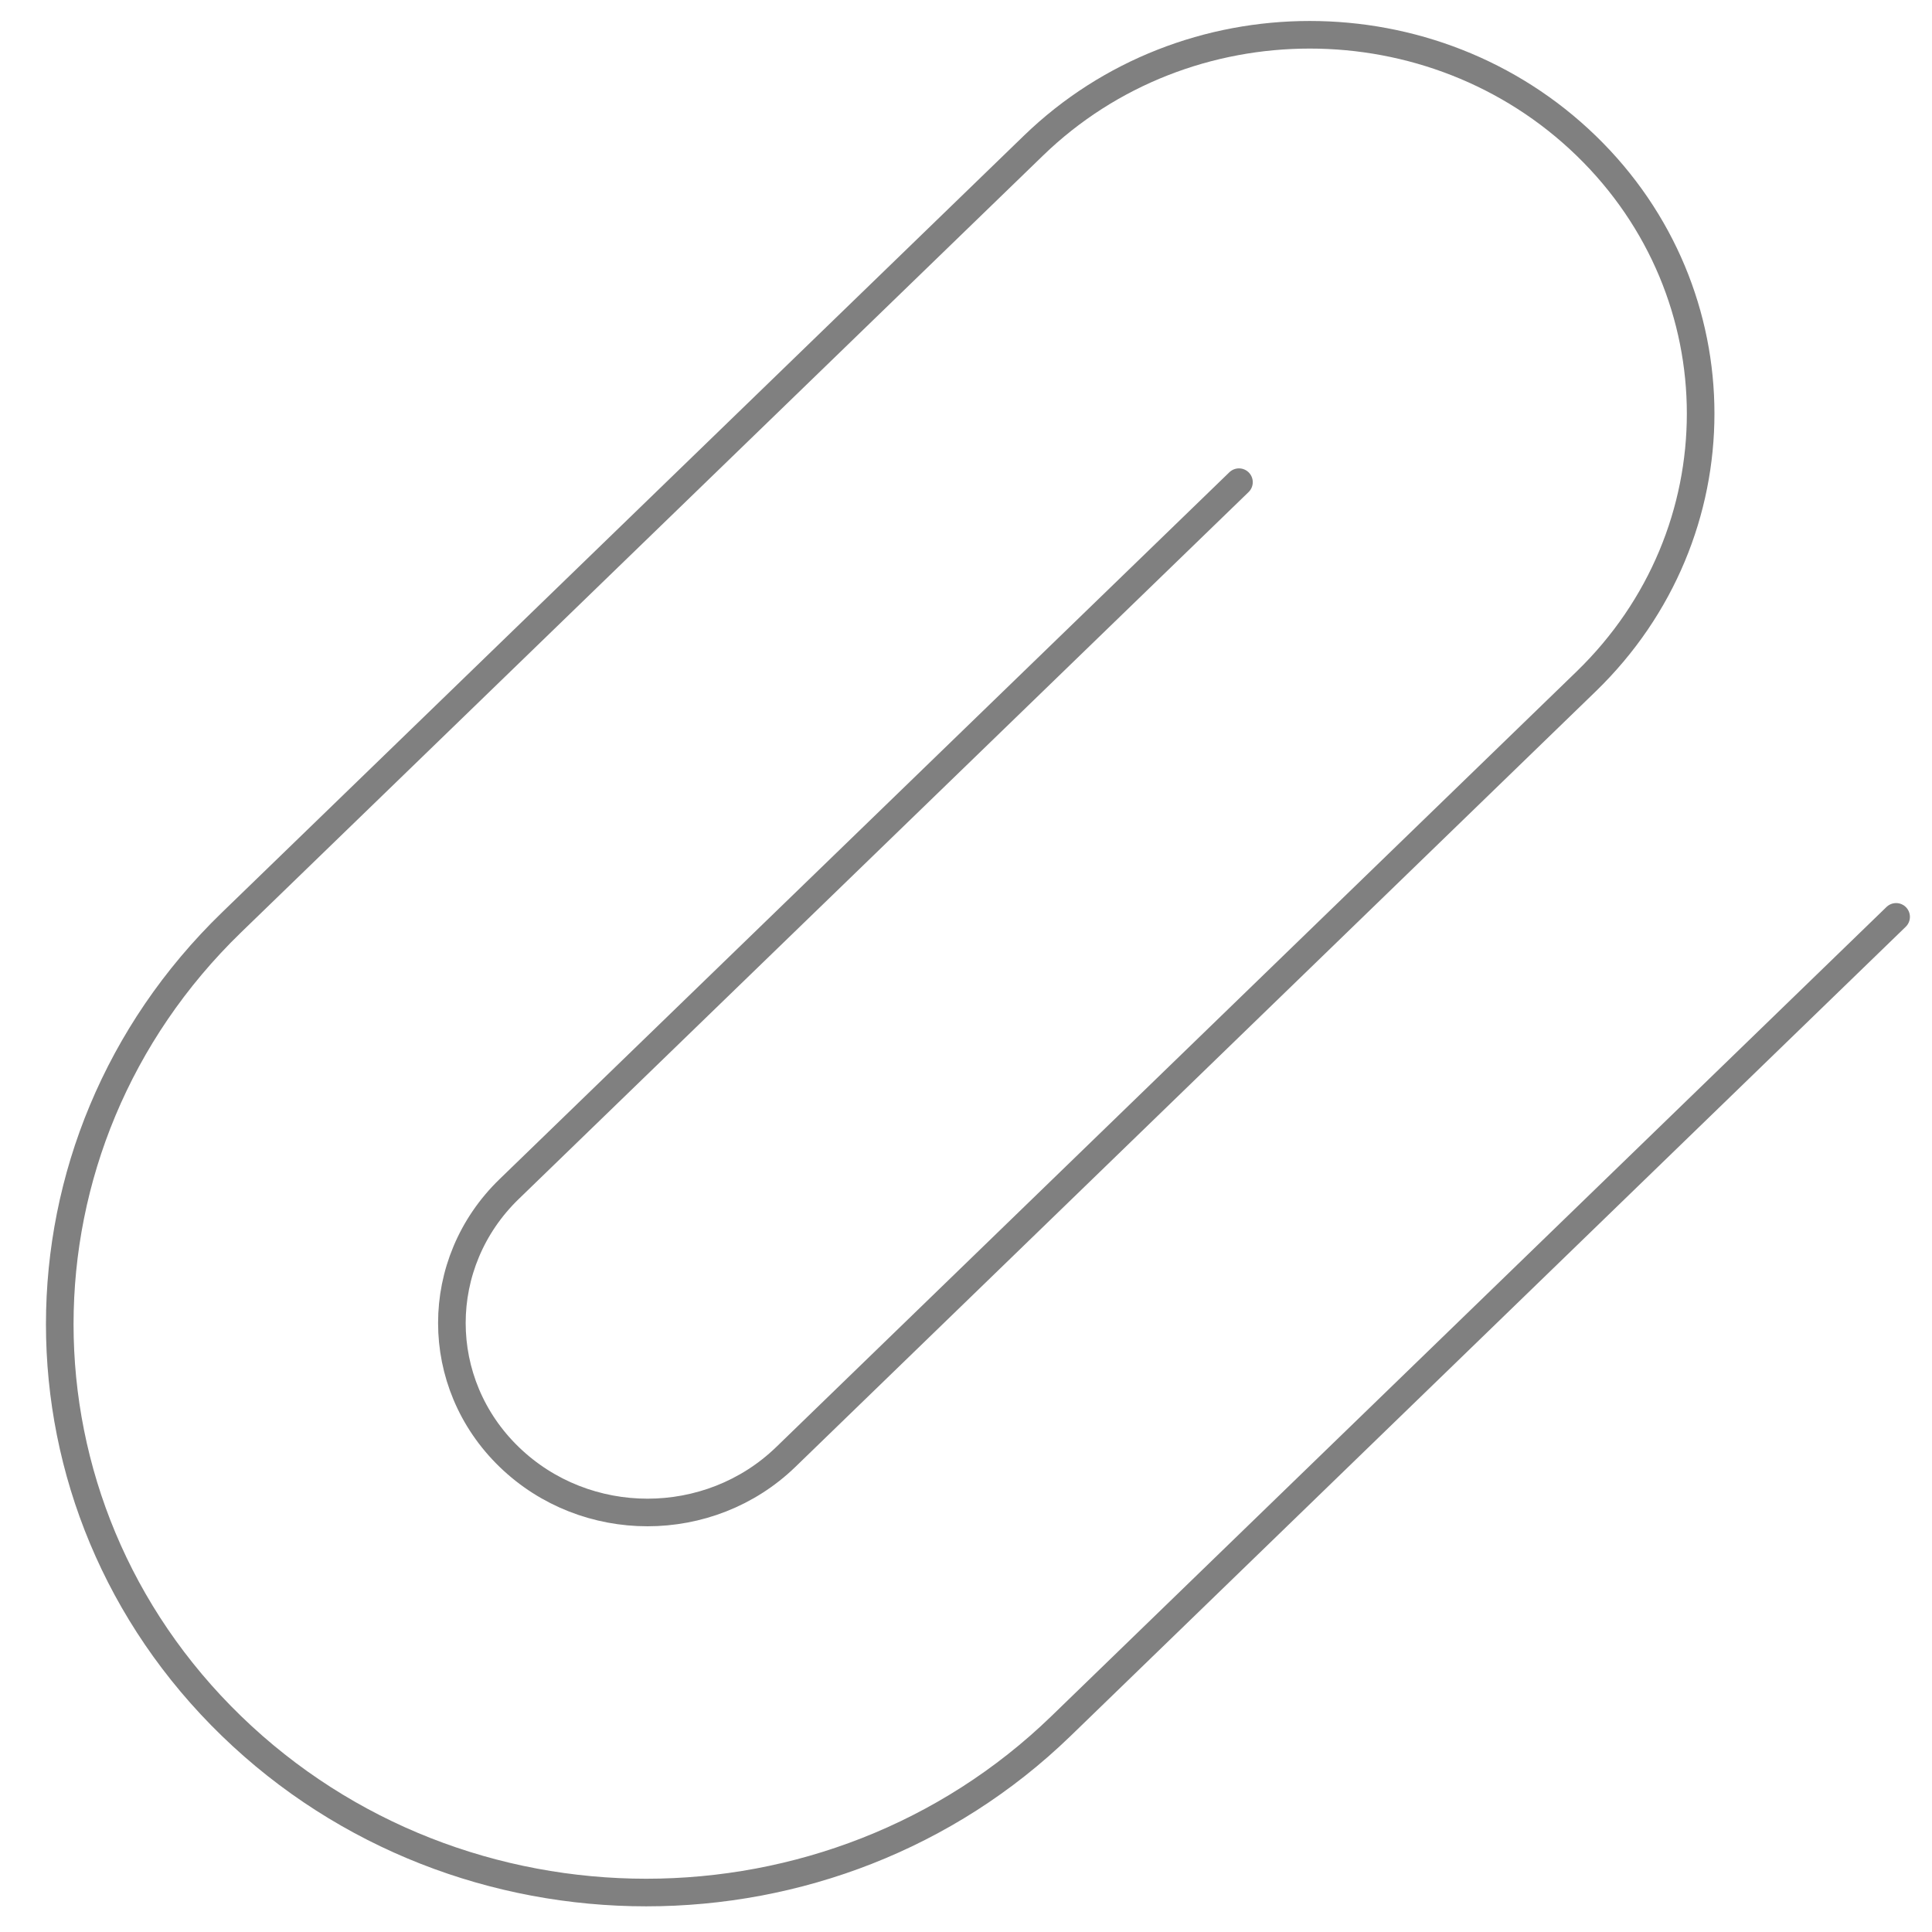
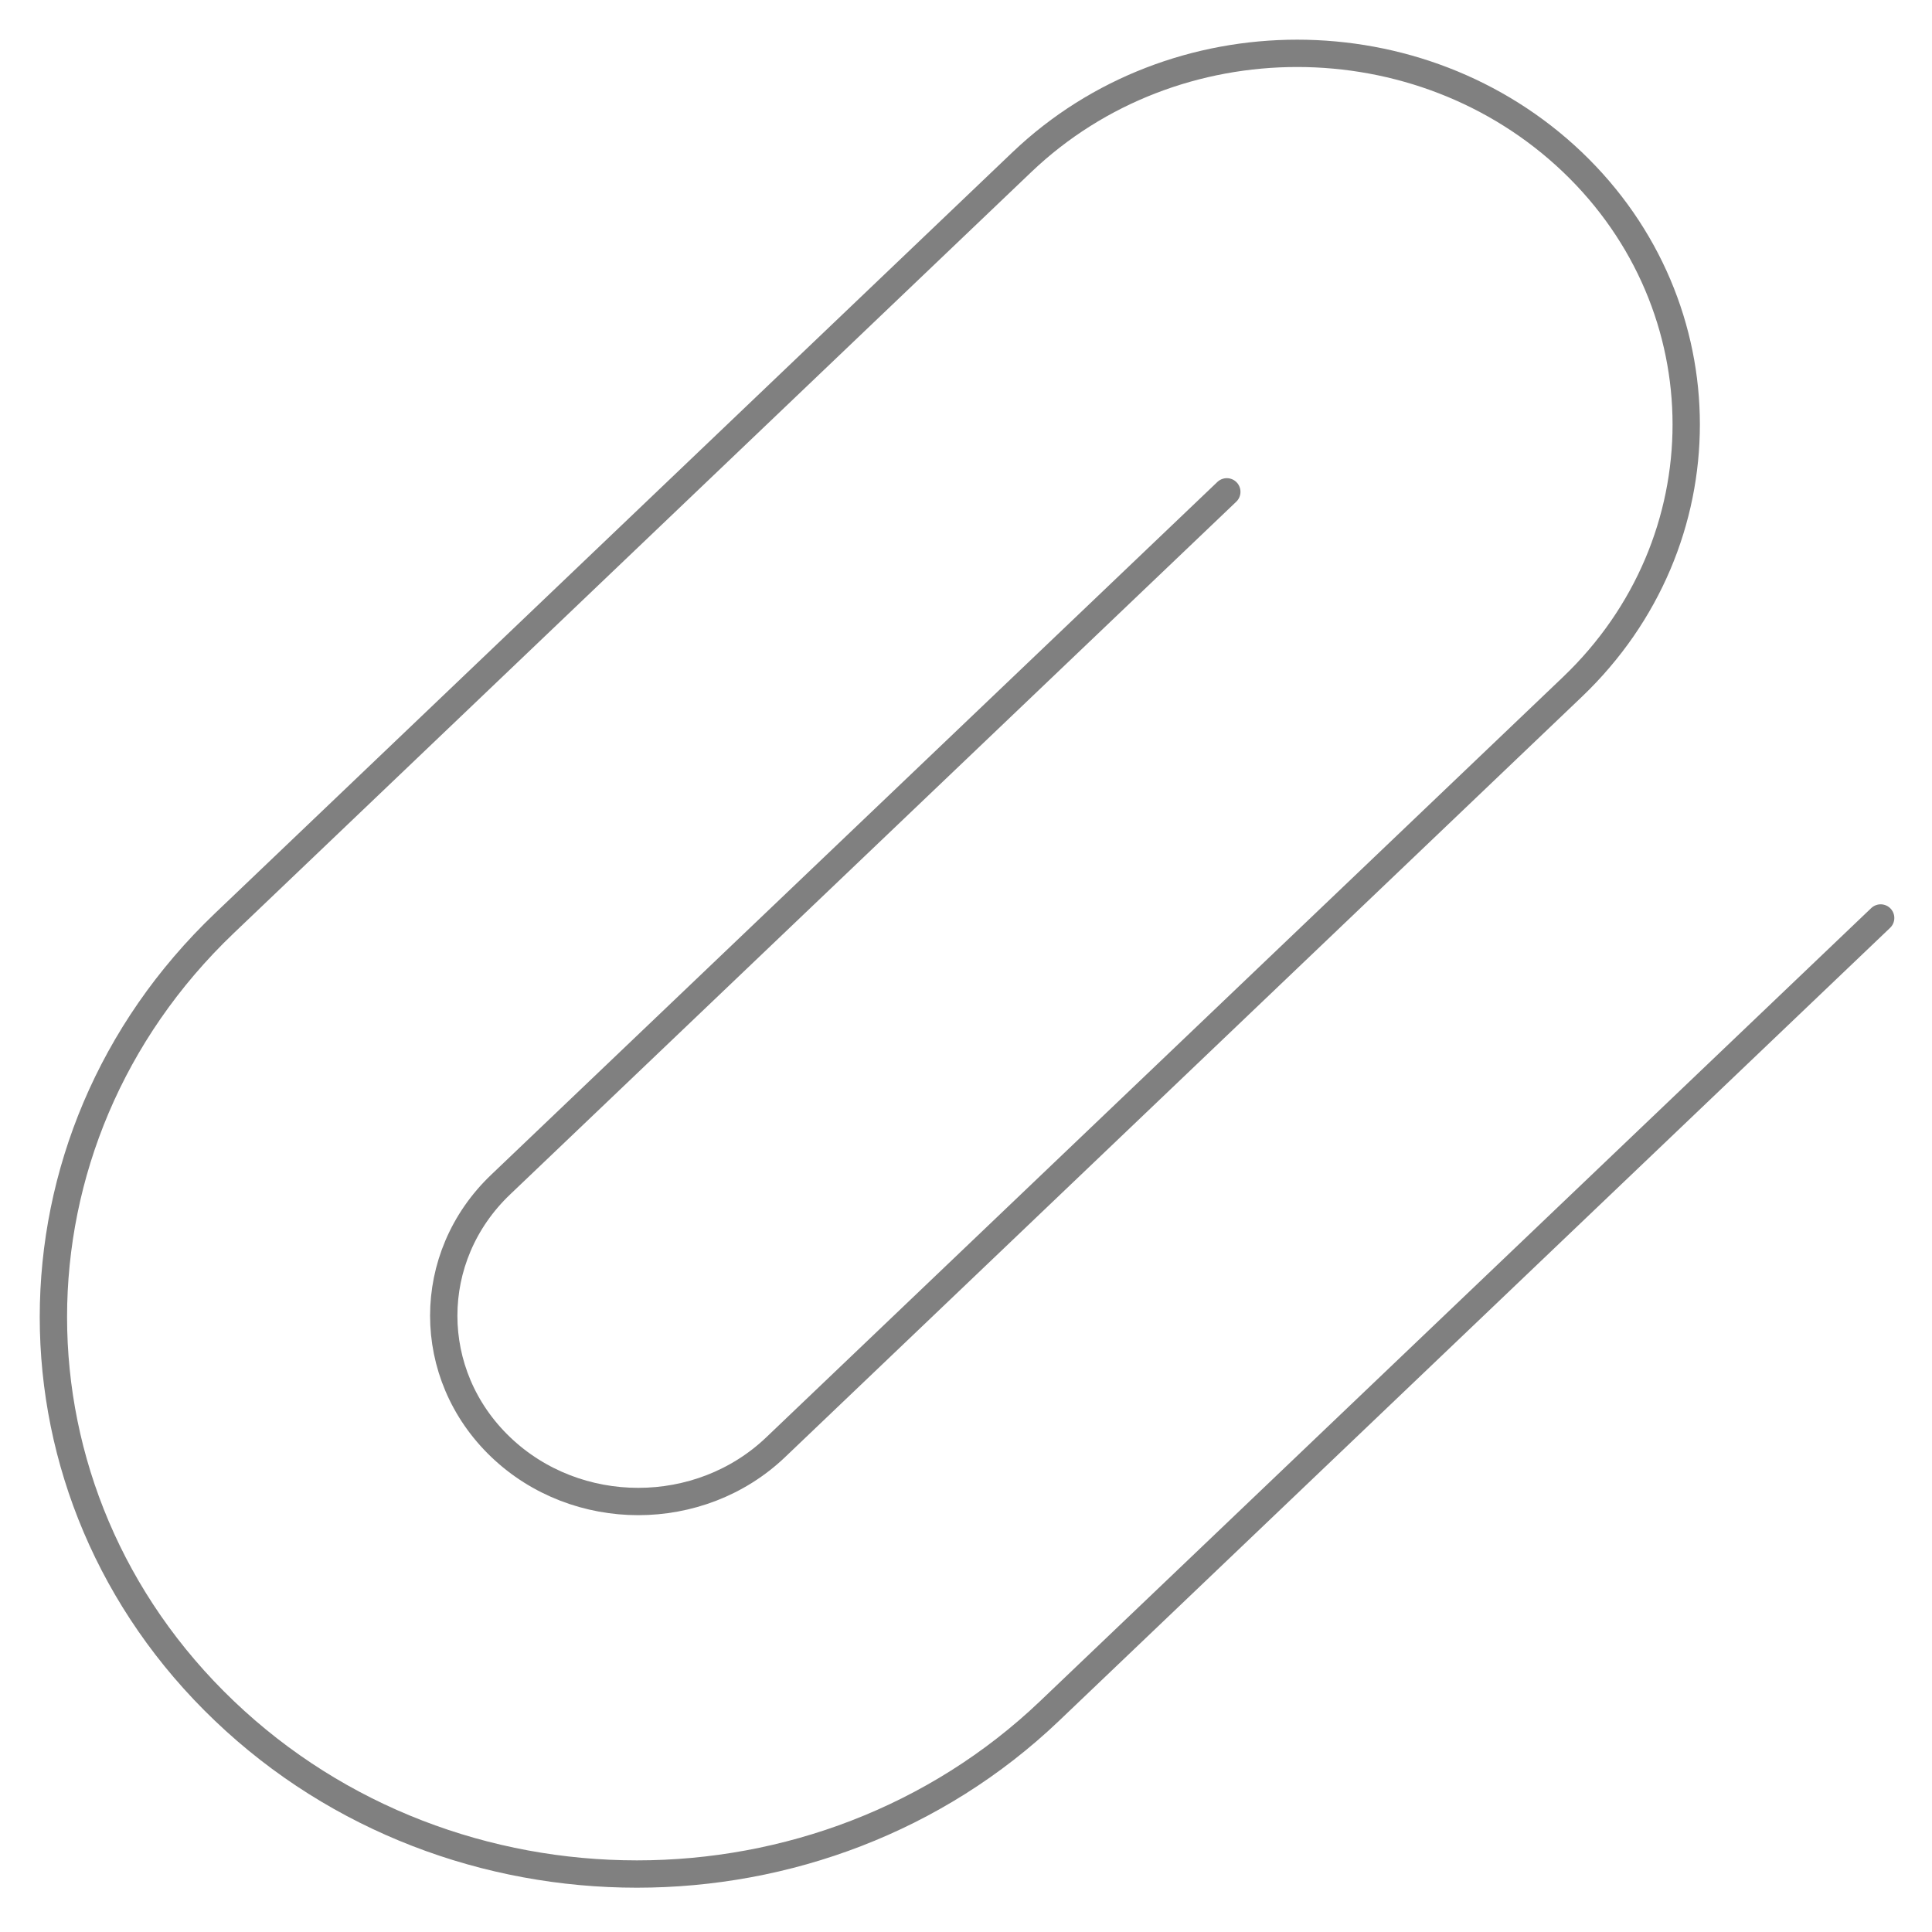
<svg xmlns="http://www.w3.org/2000/svg" width="7" height="7" viewBox="0 0 7 7" fill="none" version="1.1" id="svg1">
  <defs id="defs1" />
-   <path d="M 6.87,3.322 3.844,6.254 c -0.83,0.804 -2.175,0.804 -3.005,0 -0.83,-0.804 -0.83,-2.108 0,-2.912 L 3.744,0.528 c 0.553,-0.536 1.45,-0.536 2.003,0 0.553,0.536 0.553,1.405 0,1.941 L 2.847,5.279 c -0.277,0.268 -0.725,0.268 -1.002,0 -0.277,-0.268 -0.277,-0.703 0,-0.971 L 4.489,1.747" stroke="#808080" stroke-width="0.4" stroke-linecap="round" stroke-linejoin="round" id="path1" style="fill:none;fill-opacity:1;stroke-width:0.1;stroke-dasharray:none" />
+   <path d="m 6.814,3.326 -3.011,2.873 c -0.826,0.788 -2.165,0.788 -2.99,0 -0.826,-0.788 -0.826,-2.066 0,-2.854 L 3.703,0.587 c 0.551,-0.525 1.443,-0.525 1.994,0 0.55,0.525 0.55,1.377 0,1.902 L 2.811,5.243 c -0.275,0.263 -0.722,0.263 -0.997,0 -0.275,-0.263 -0.275,-0.689 0,-0.951 L 4.445,1.782" stroke="#808080" stroke-width="0.4" stroke-linecap="round" stroke-linejoin="round" id="path1" style="fill:none;fill-opacity:1;stroke-width:0.099;stroke-dasharray:none" />
</svg>
